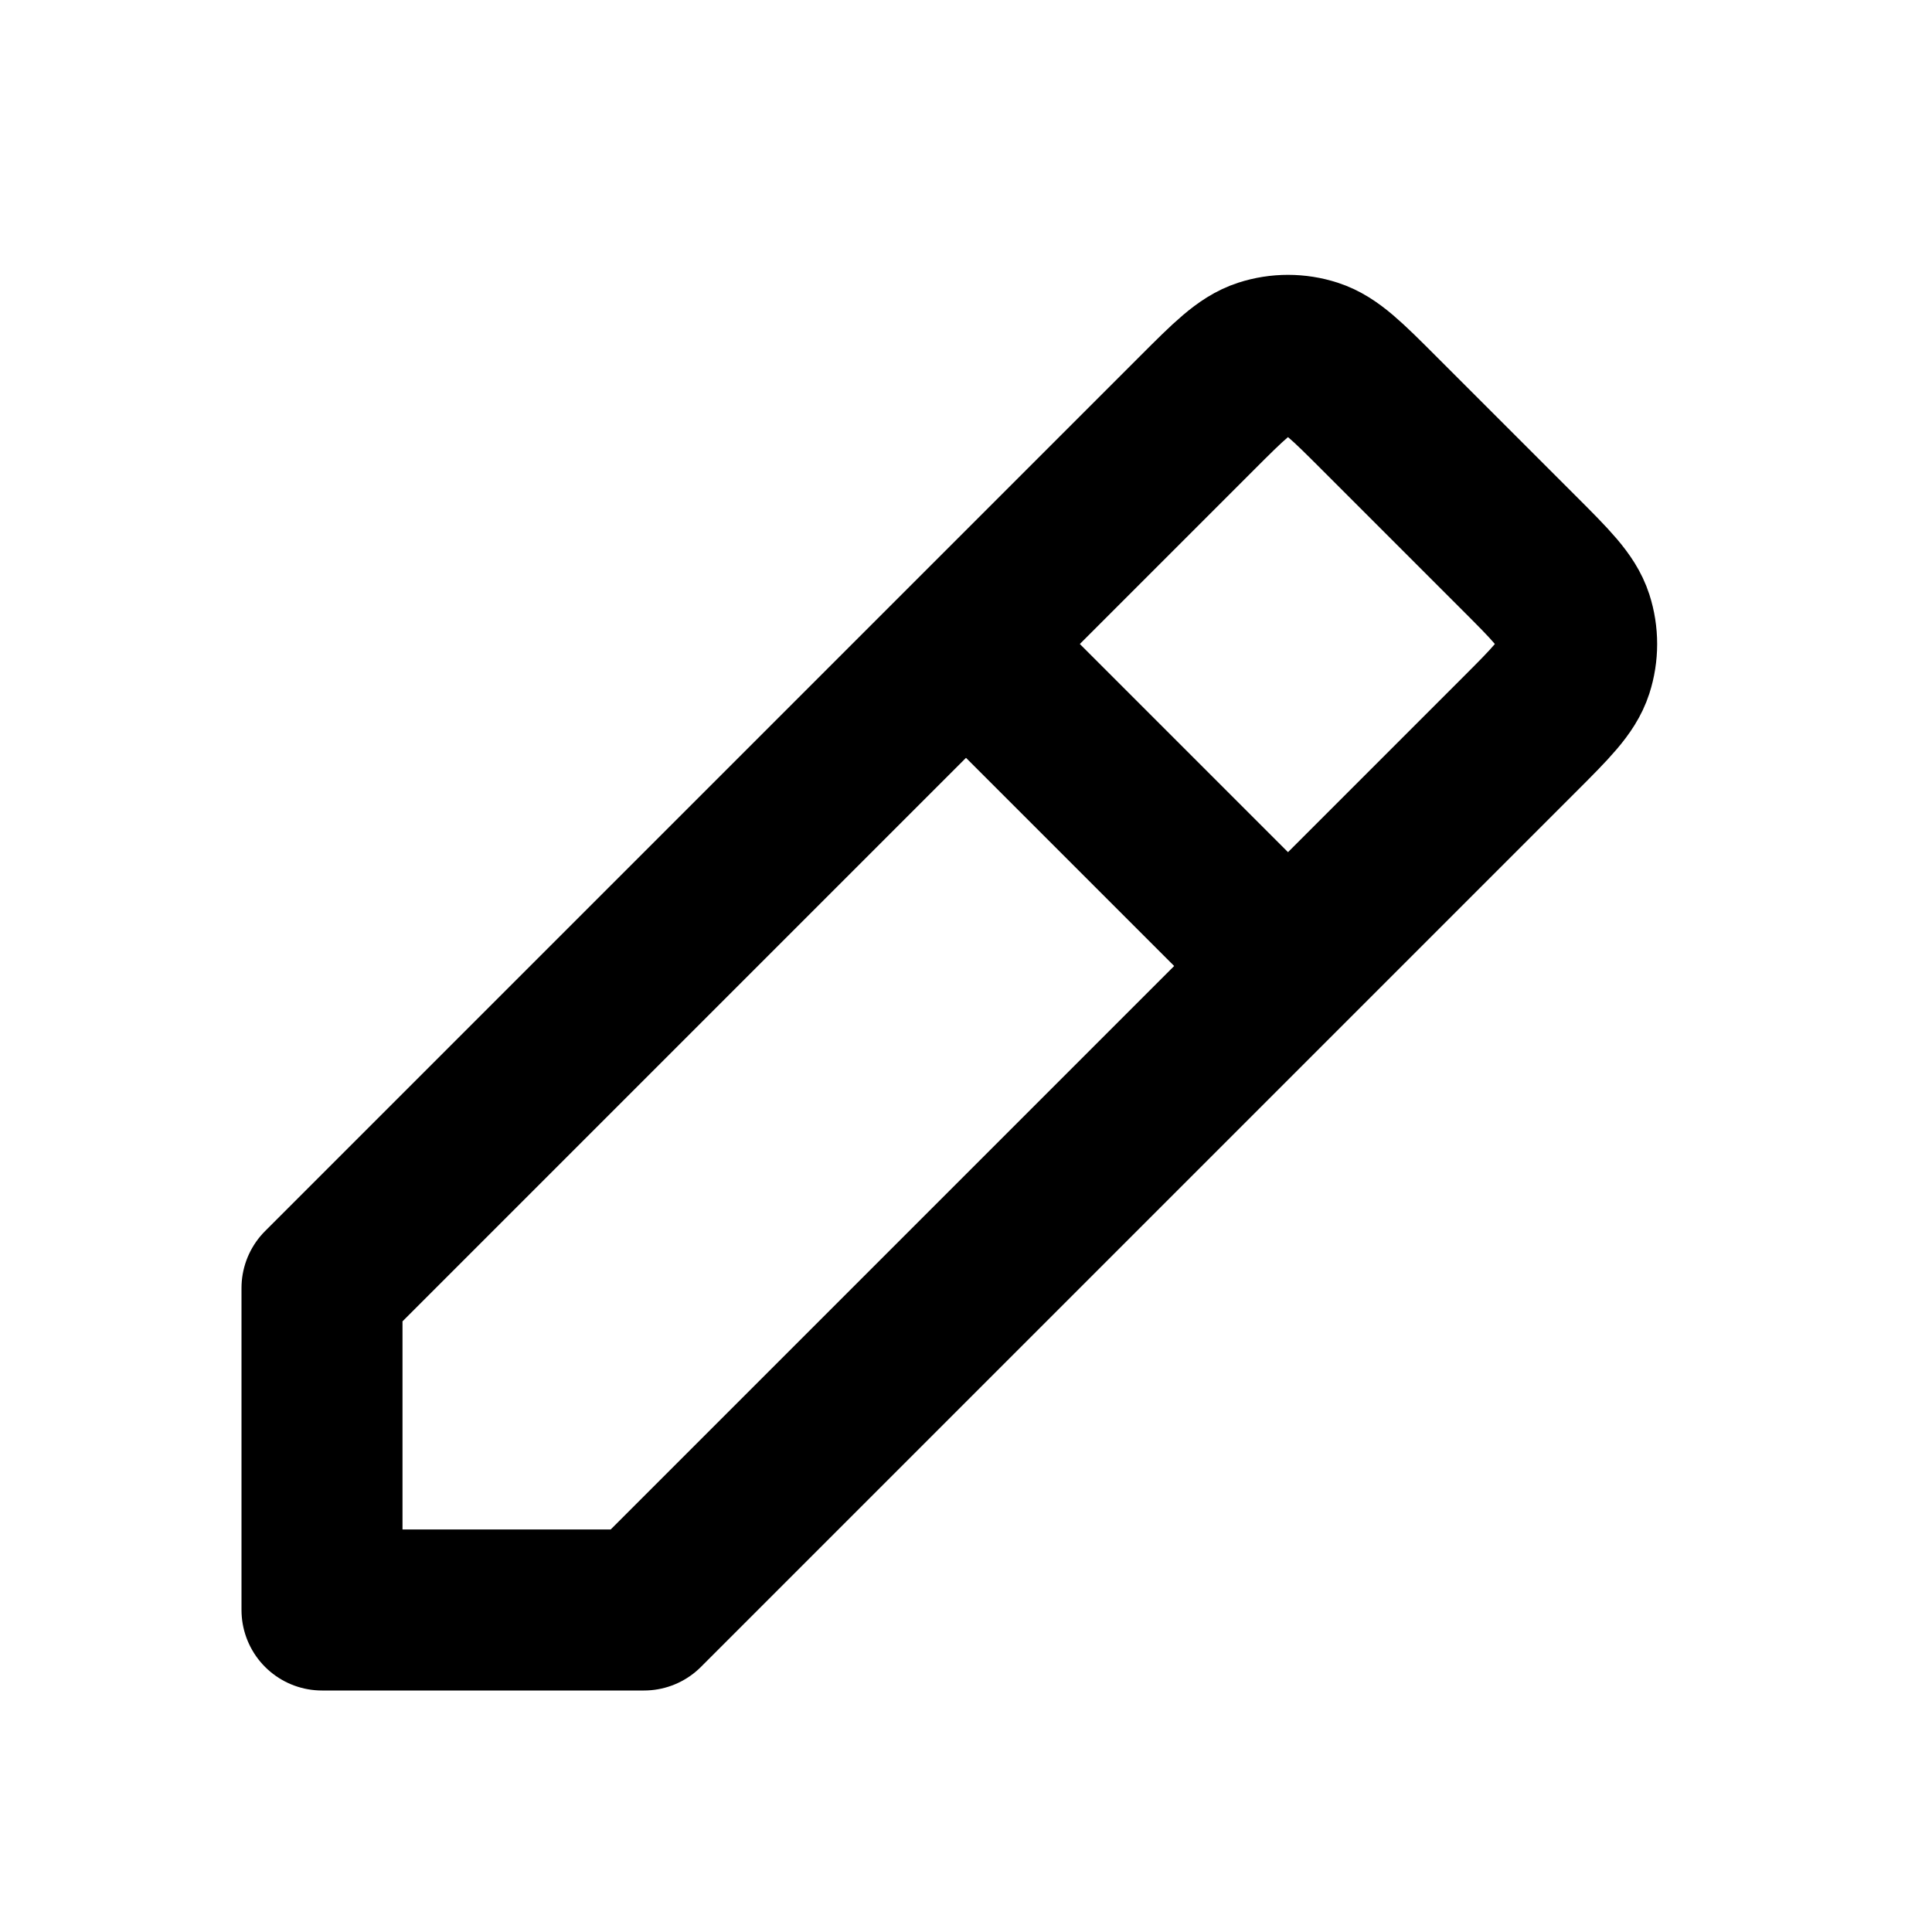
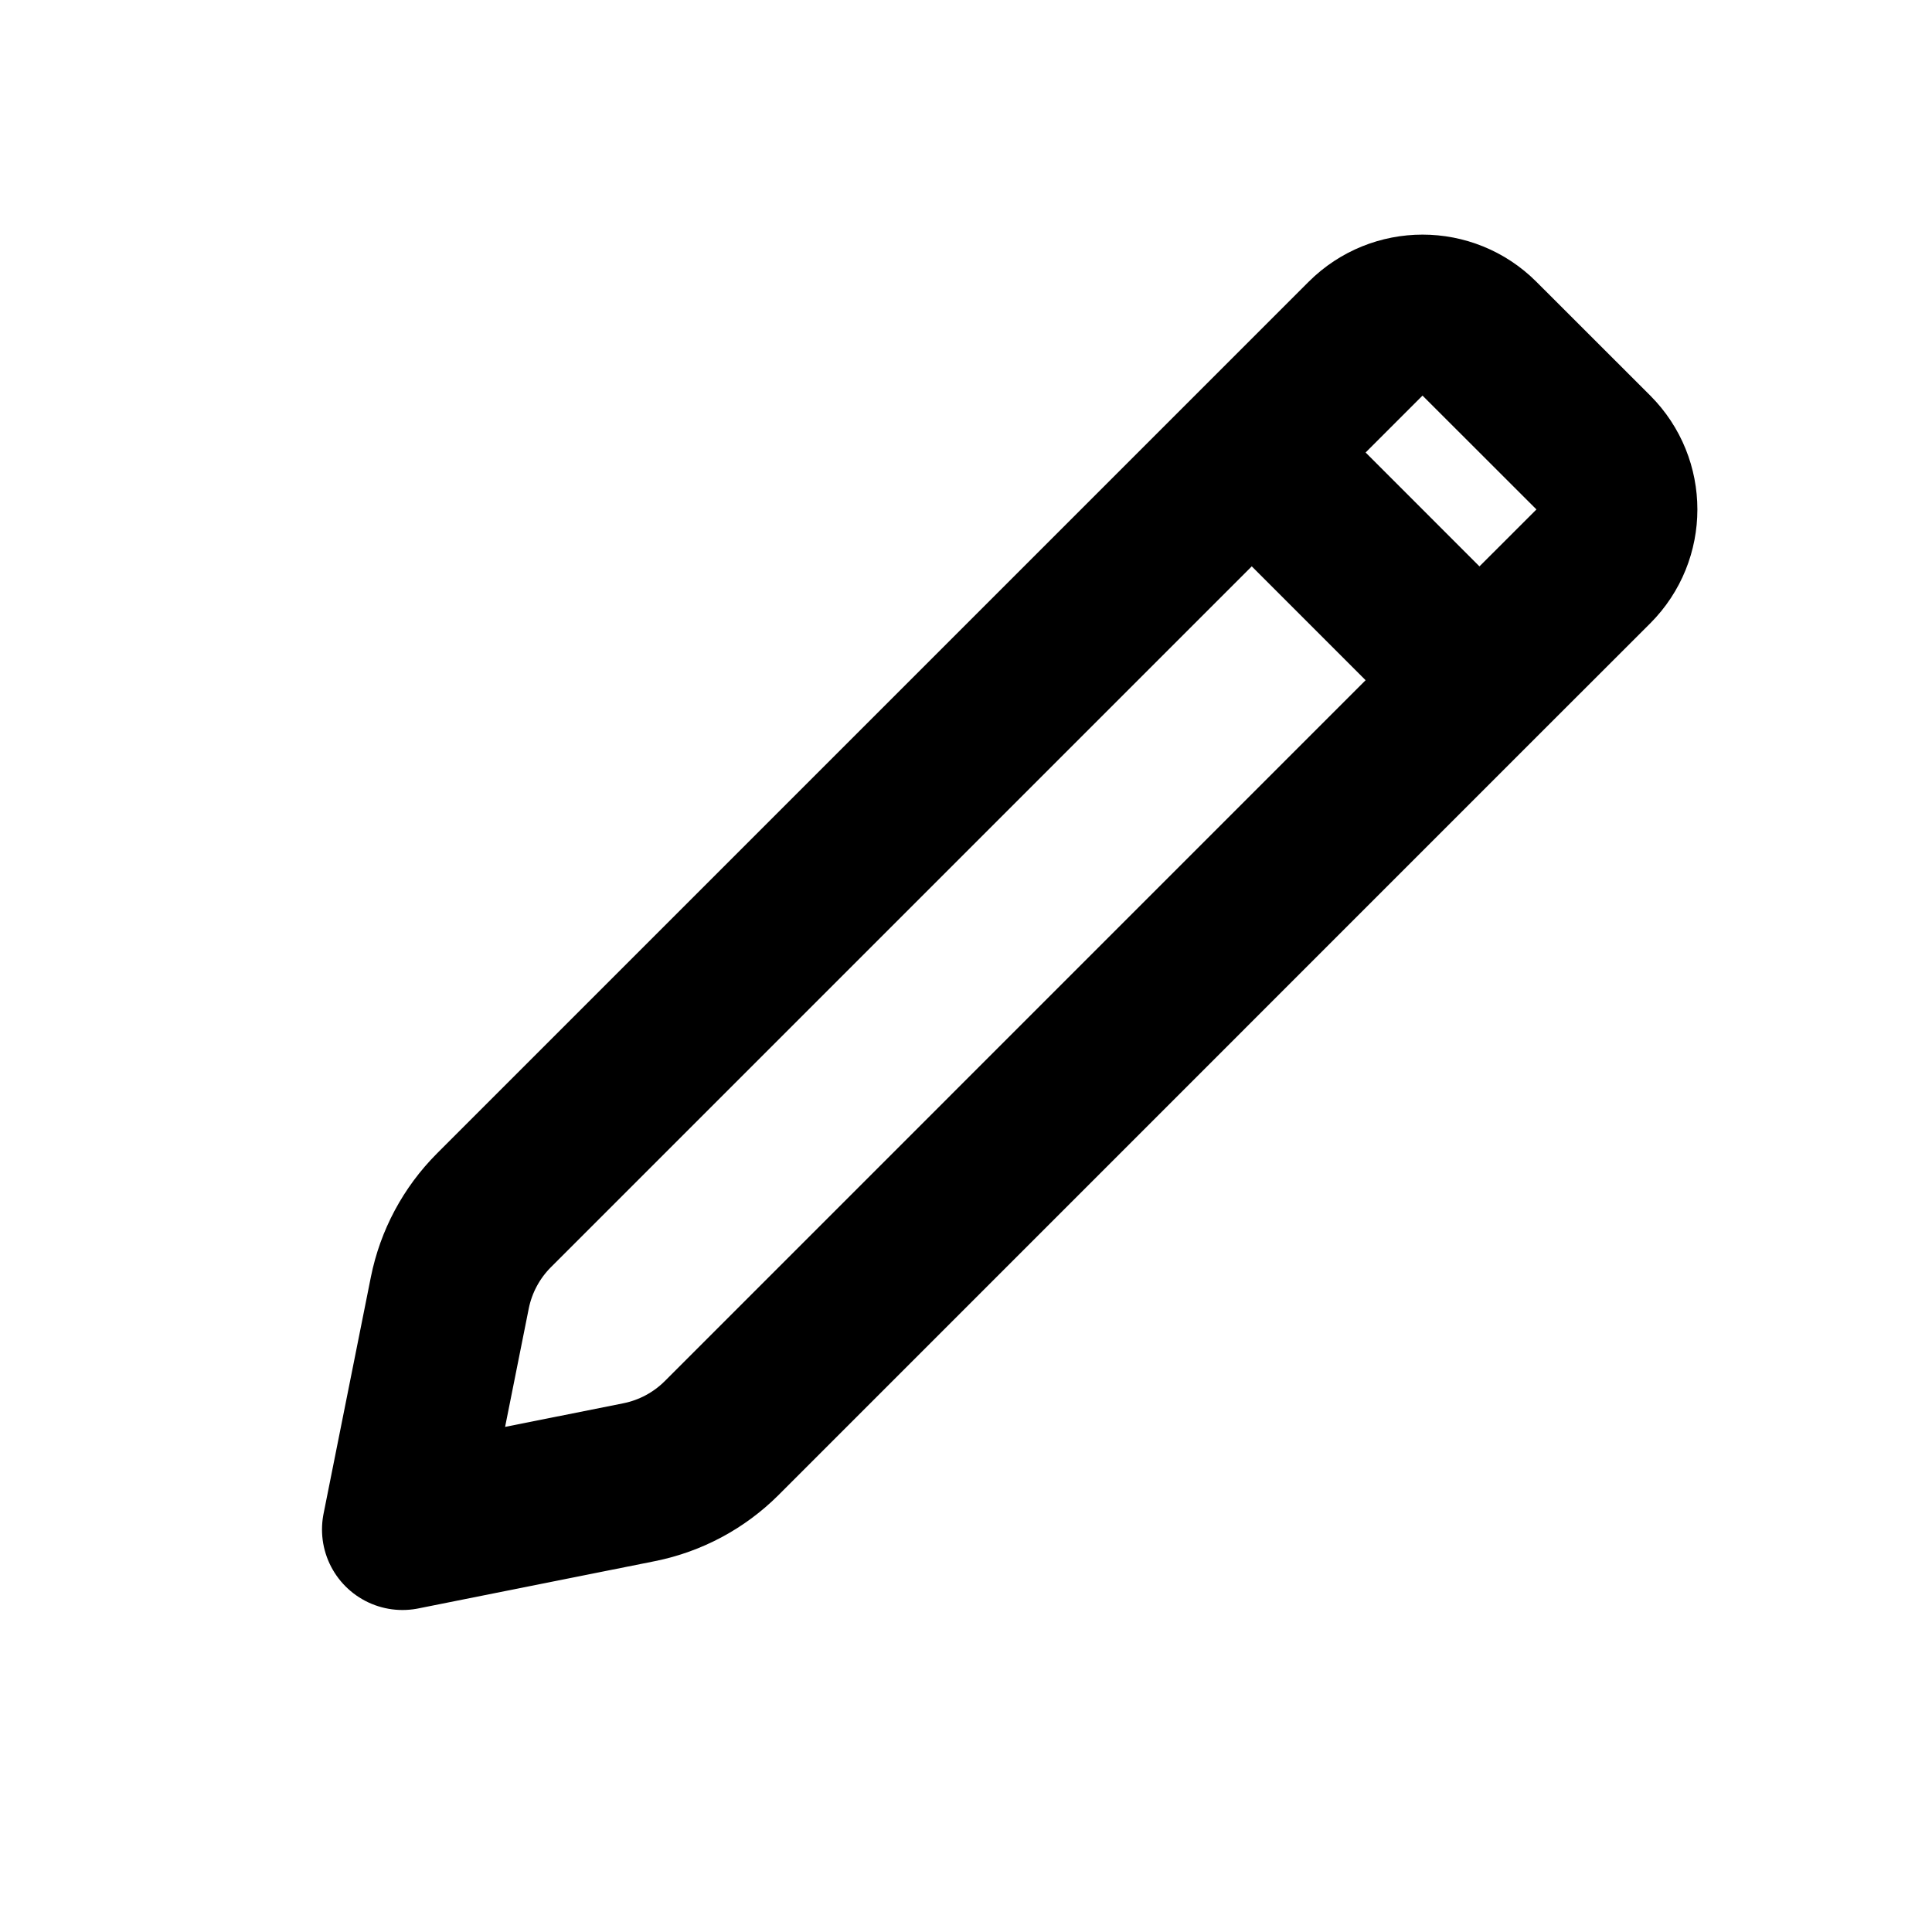
<svg xmlns="http://www.w3.org/2000/svg" width="800px" height="800px" viewBox="0 0 24 24" fill="none">
-   <g id="Edit / Edit_Pencil_01">
-     <path id="Vector" d="M12 8L4 16V20L8 20L16 12M12 8L14.869 5.131L14.87 5.13C15.265 4.735 15.463 4.537 15.691 4.463C15.892 4.398 16.108 4.398 16.309 4.463C16.537 4.537 16.735 4.735 17.129 5.129L18.869 6.869C19.265 7.265 19.463 7.463 19.537 7.691C19.602 7.892 19.602 8.108 19.537 8.309C19.463 8.537 19.265 8.735 18.869 9.131L18.869 9.131L16 12M12 8L16 12" stroke="#000000" stroke-width="2" stroke-linecap="round" stroke-linejoin="round" />
-   </g>
+   <path d="M18.378 8.45L8.964 17.865C8.684 18.144 8.329 18.334 7.942 18.412L5 19L5.588 16.058C5.666 15.671 5.856 15.316 6.135 15.036L15.55 5.621M18.378 8.45L19.793 7.036C20.183 6.645 20.183 6.012 19.793 5.621L18.378 4.207C17.988 3.817 17.355 3.817 16.964 4.207L15.55 5.621M18.378 8.45L15.55 5.621" stroke="#000000" stroke-width="2" stroke-linecap="round" stroke-linejoin="round" />
</svg>
